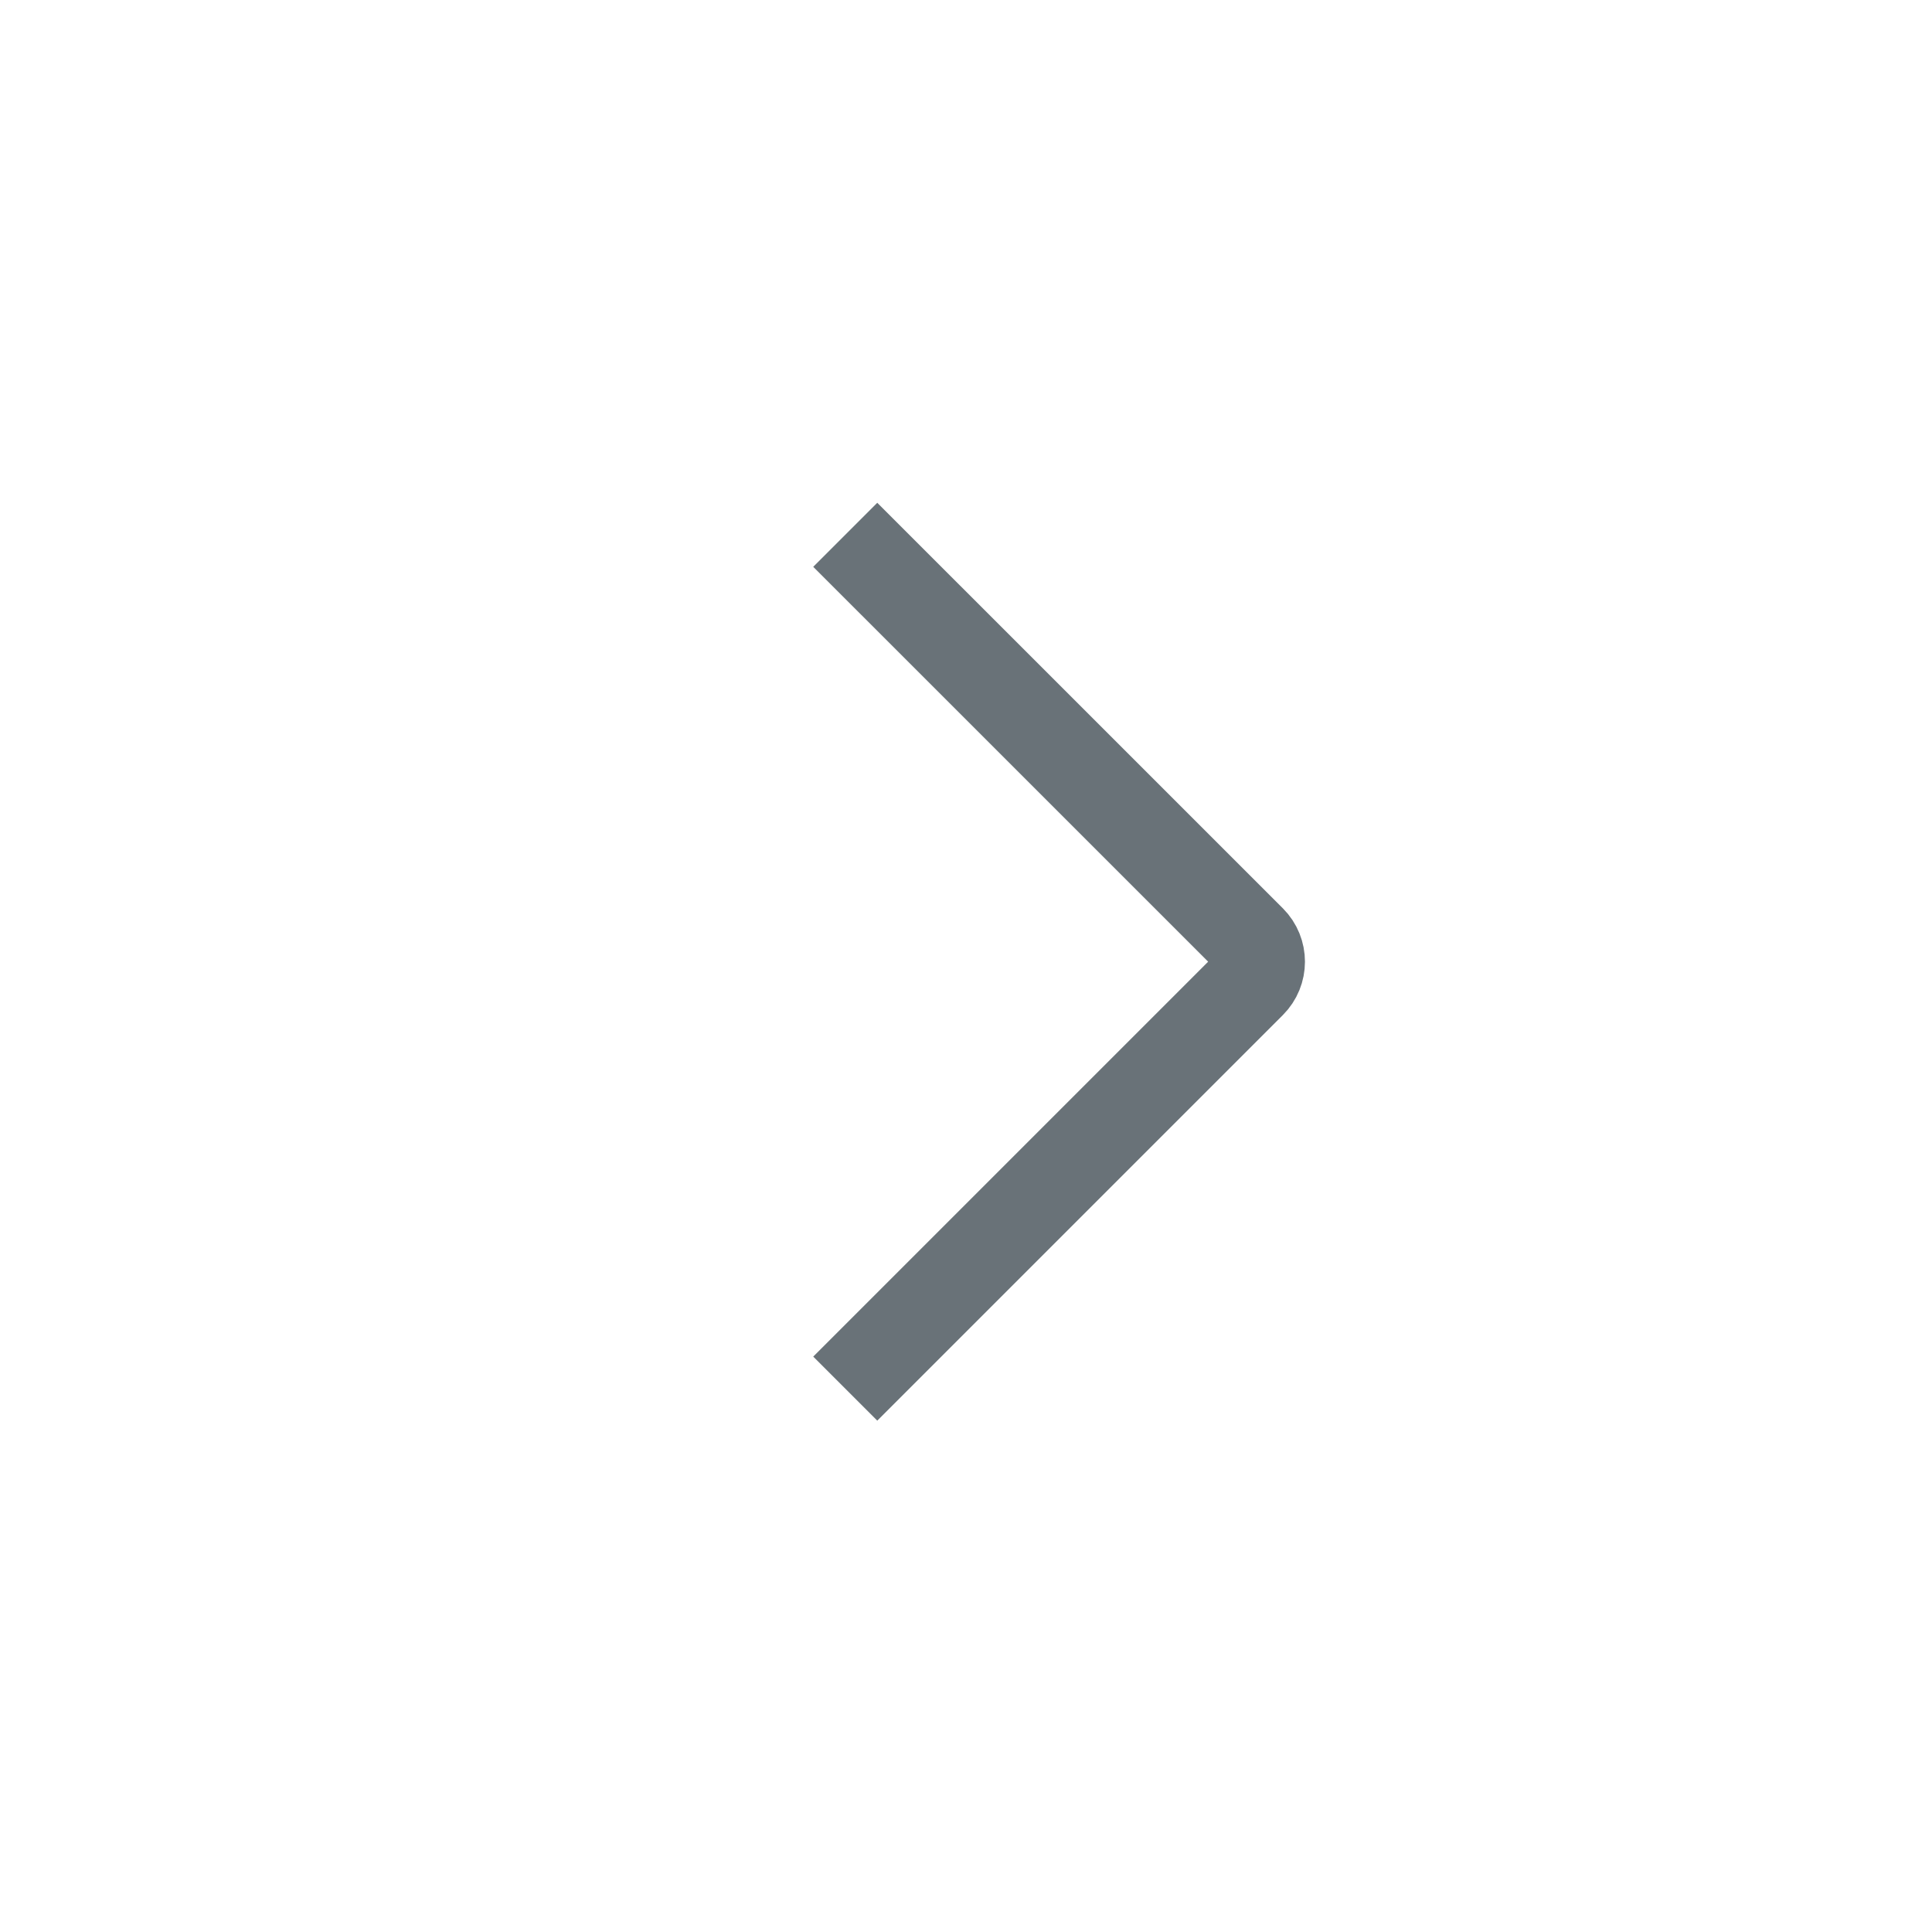
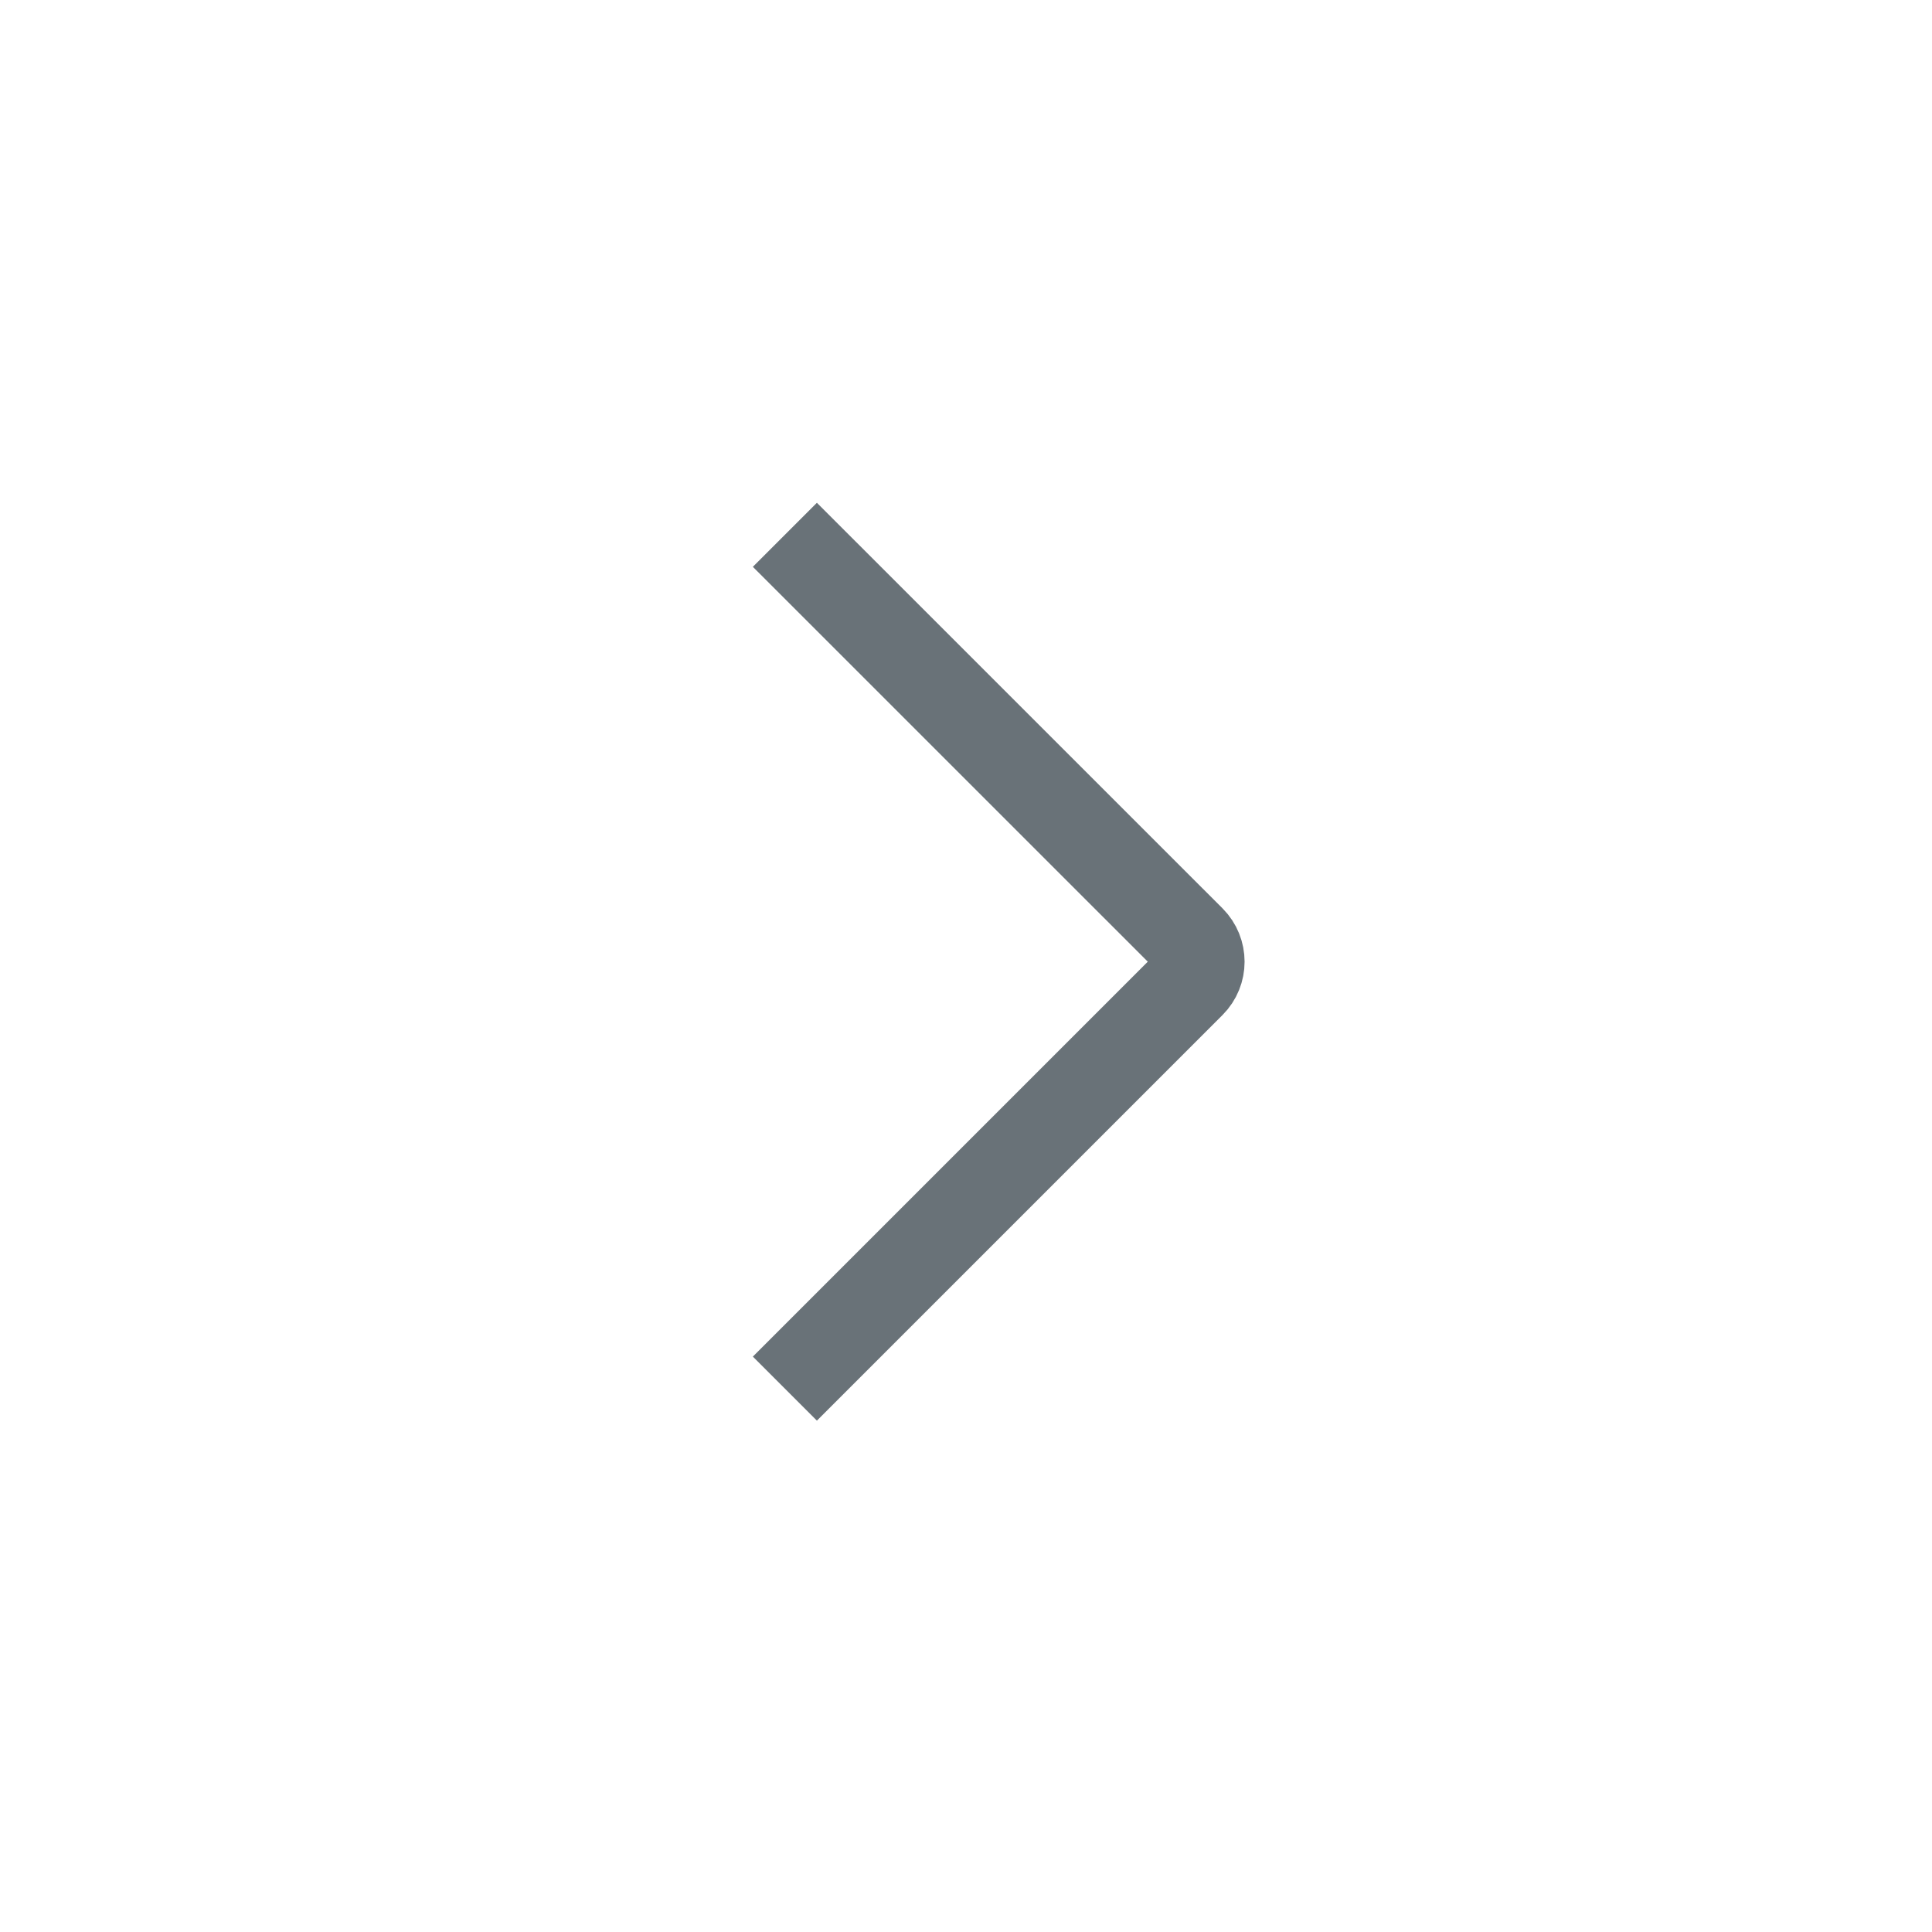
<svg xmlns="http://www.w3.org/2000/svg" width="32" height="32" viewBox="0 0 32 32" fill="none">
-   <path d="M14 23L20.718 16.282C20.913 16.087 20.913 15.771 20.718 15.575L14 8.858" stroke="#697278" stroke-width="1.5" />
+   <path d="M13 23L19.718 16.282C19.913 16.087 19.913 15.771 19.718 15.575L13 8.858" stroke="#697278" stroke-width="1.5" />
</svg>
